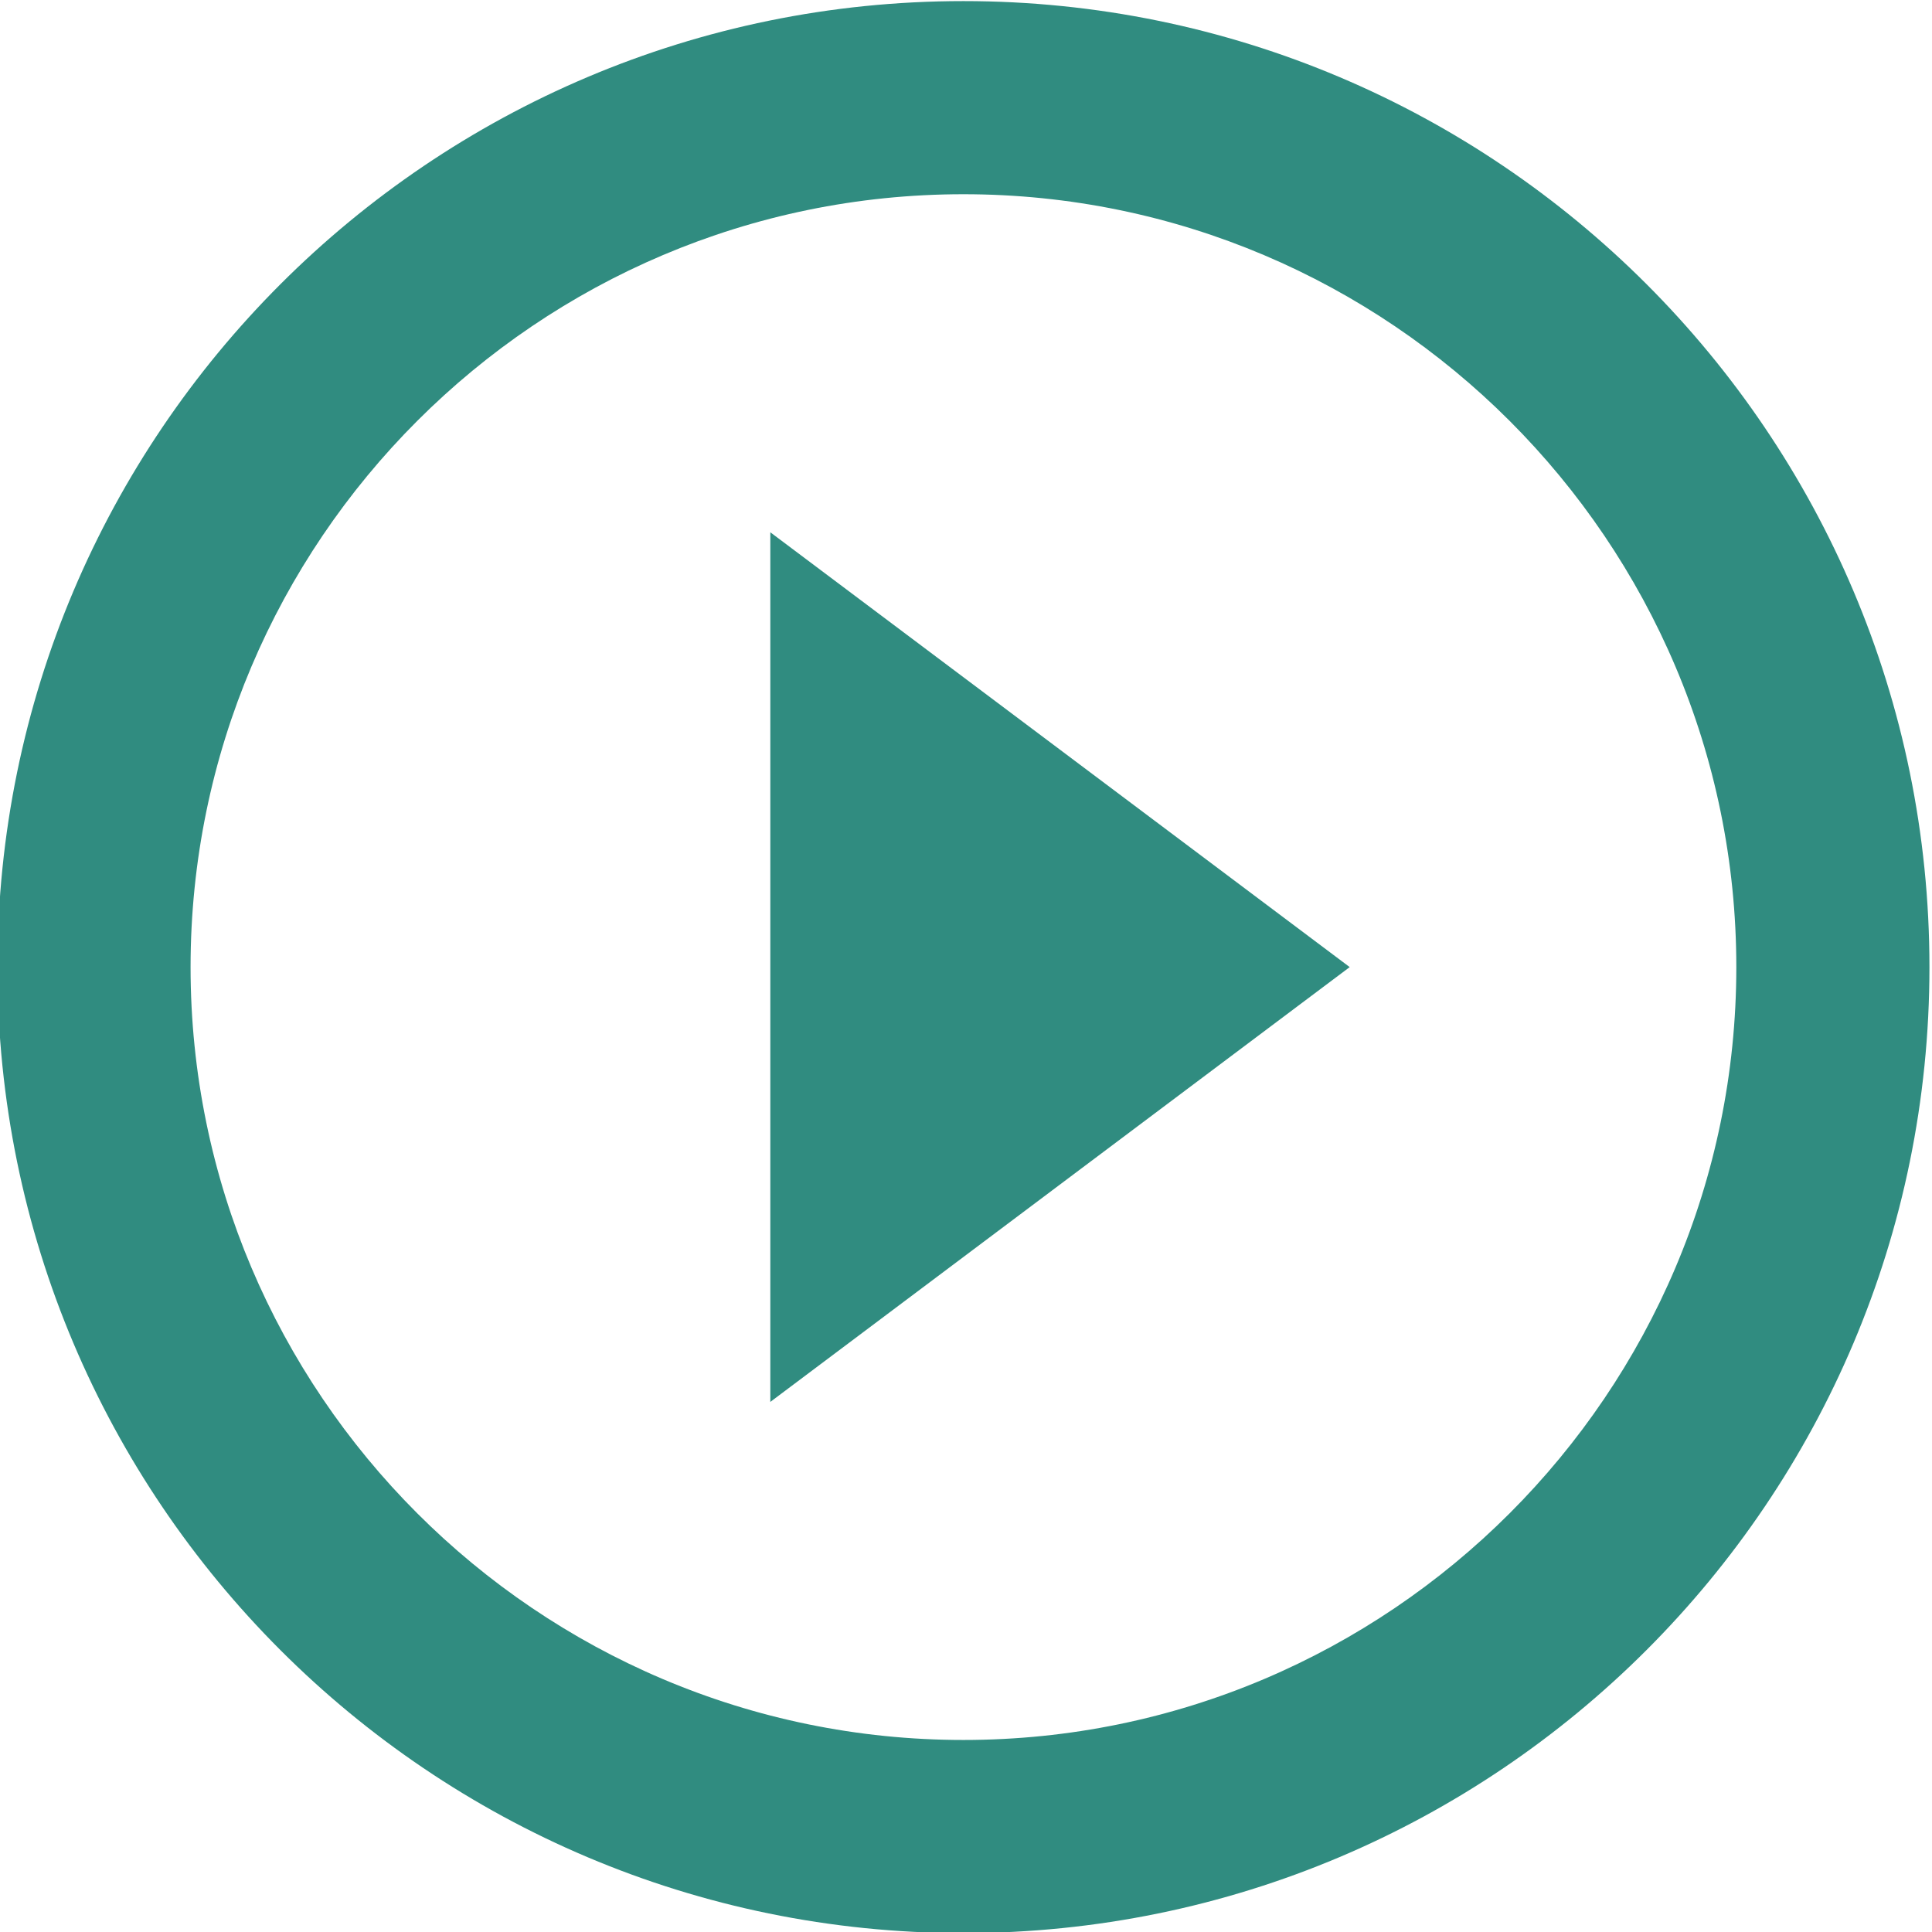
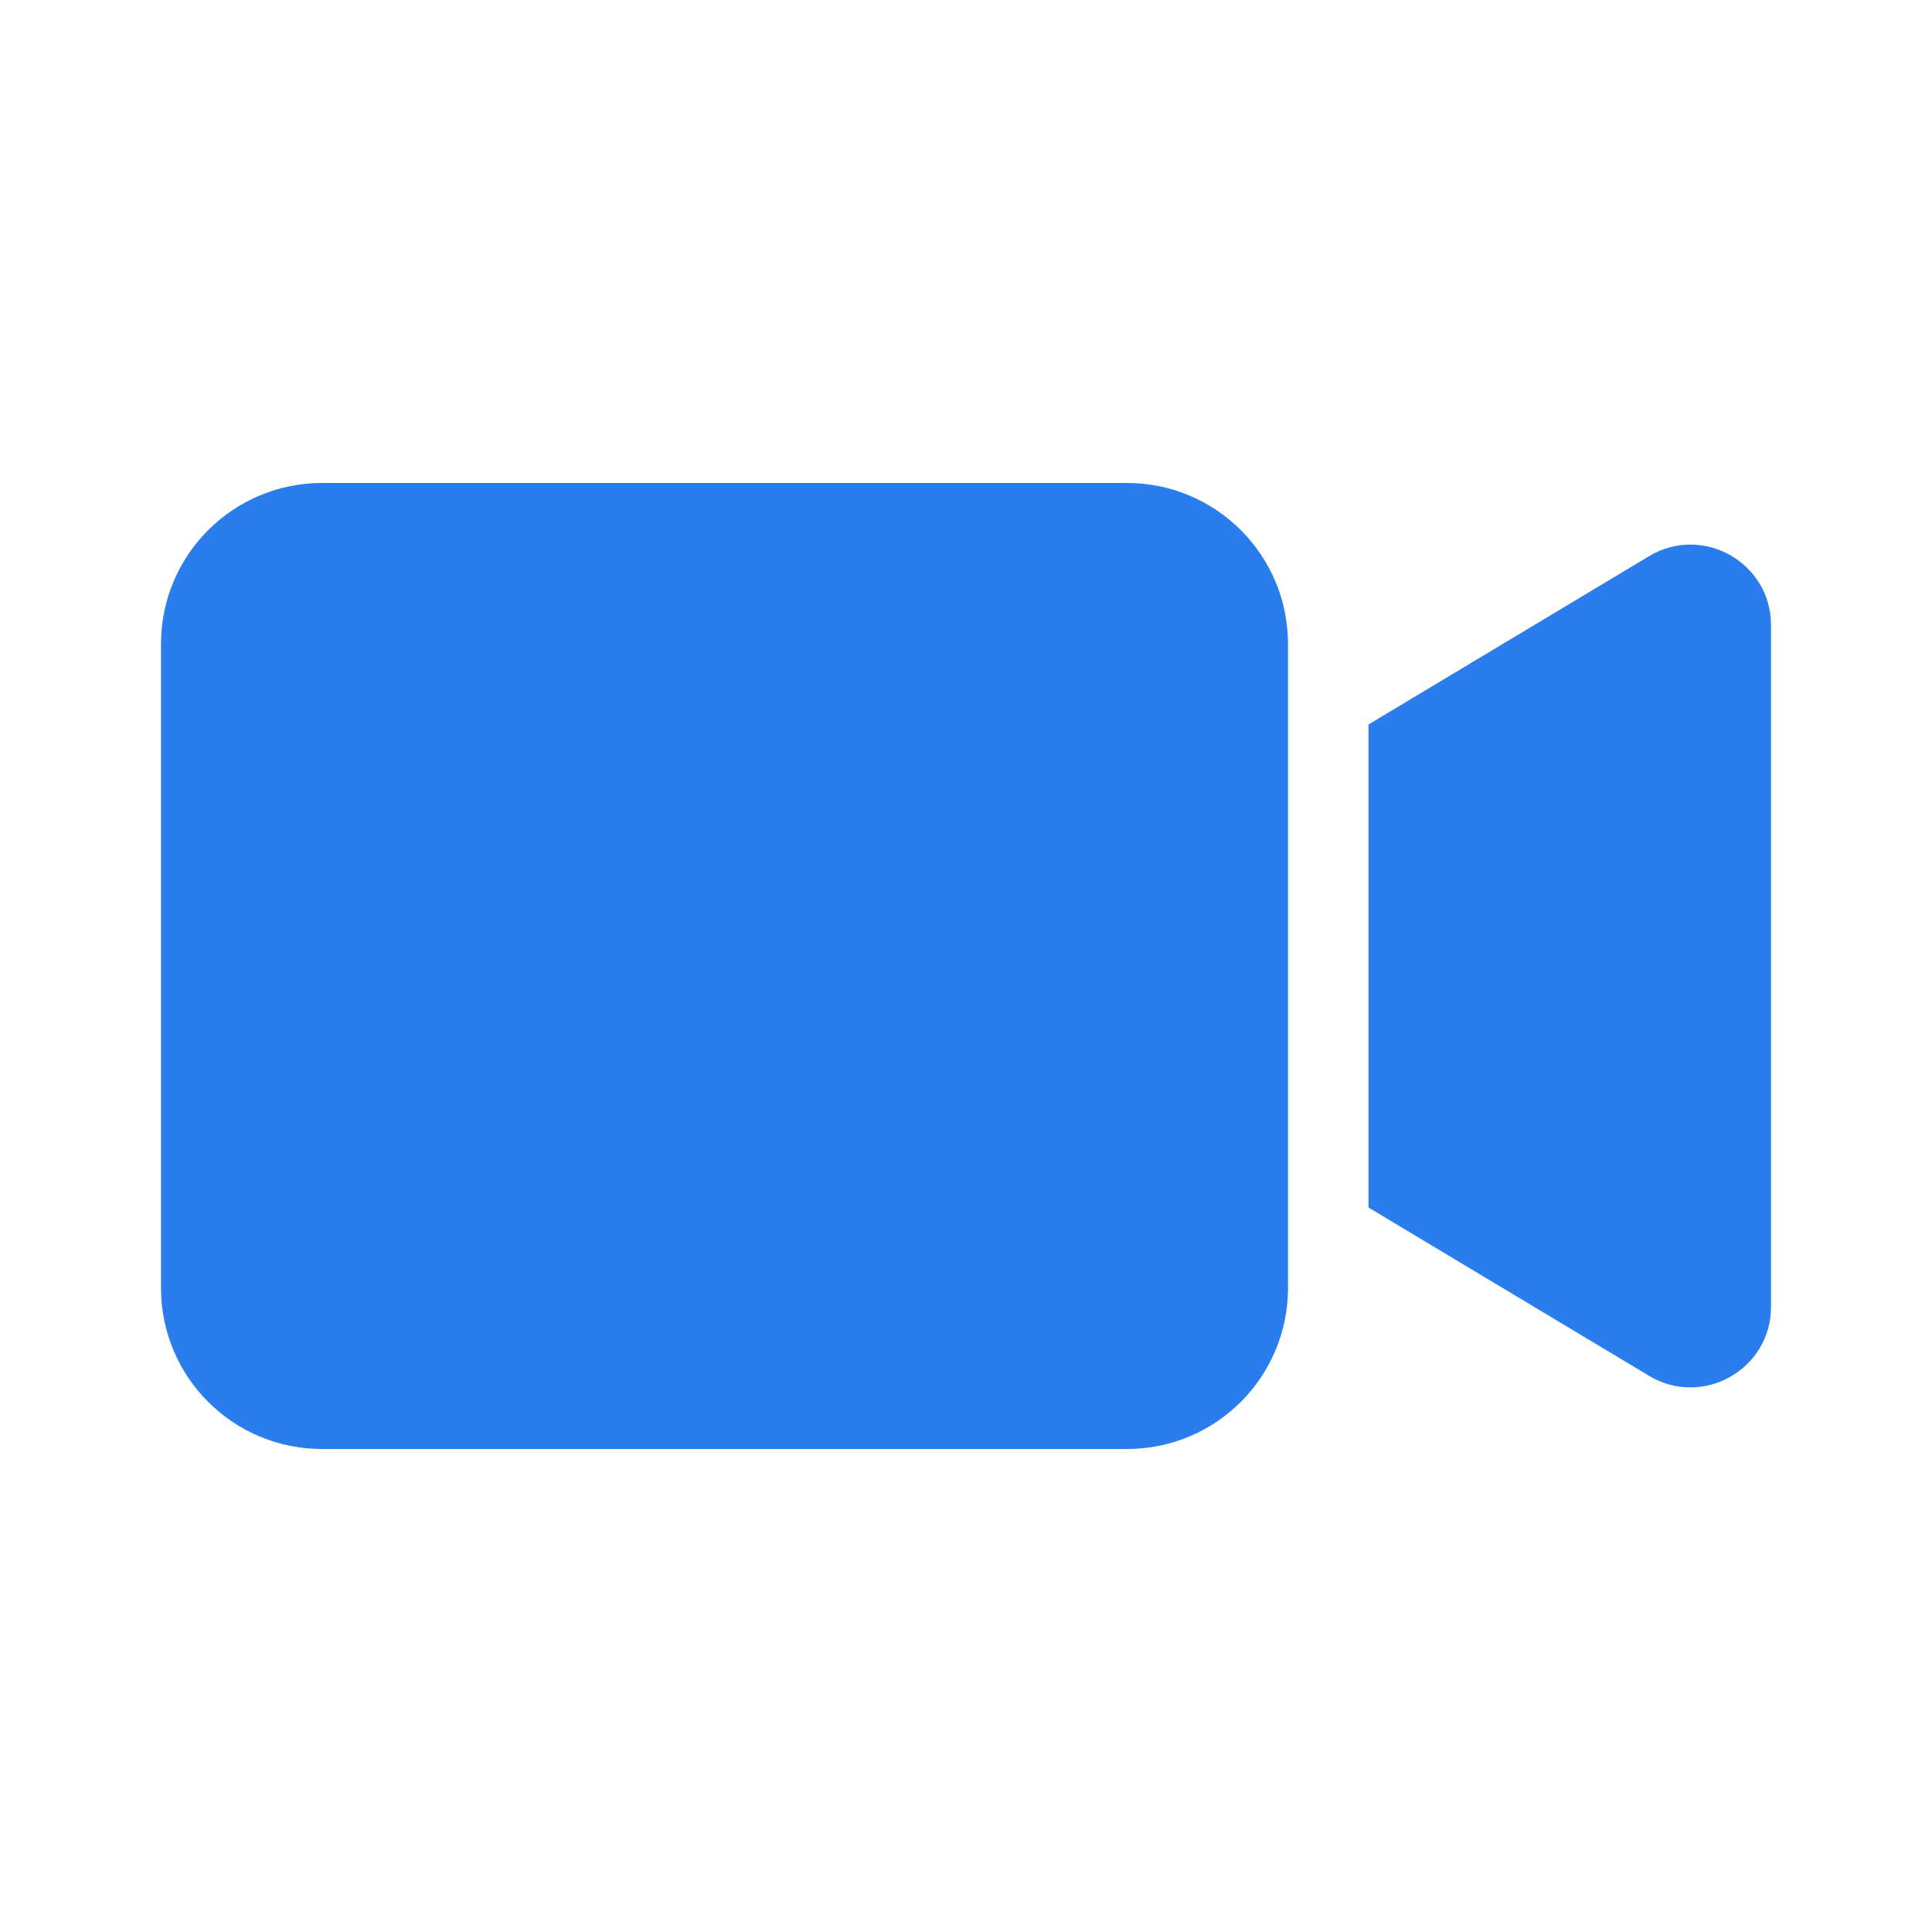
- <svg xmlns="http://www.w3.org/2000/svg" height="5.292mm" width="5.292mm" version="1.1" viewBox="0 0 5.292 5.292">
-   <g transform="translate(-142.5 -145.43)">
-     <path d="m144.61 149.27 1.587-1.191-1.587-1.191zm0.529-3.837c-1.46 0-2.646 1.185-2.646 2.646s1.185 2.646 2.646 2.646 2.646-1.185 2.646-2.646-1.185-2.646-2.646-2.646zm0 4.763c-1.167 0-2.117-0.95-2.117-2.117s0.95-2.117 2.117-2.117 2.117 0.95 2.117 2.117-0.95 2.117-2.117 2.117z" stroke-width=".265" fill="#308c80" />
-   </g>
+ <svg xmlns="http://www.w3.org/2000/svg" width="24" height="24" viewBox="0 0 24 24" fill="none">
+   <path fill-rule="evenodd" clip-rule="evenodd" d="M4 6C2.895 6 2 6.895 2 8V16C2 17.105 2.895 18 4 18H14C15.105 18 16 17.105 16 16V8C16 6.895 15.105 6 14 6H4ZM17 9L20.485 6.909C21.152 6.509 22 6.989 22 7.766V16.234C22 17.011 21.152 17.491 20.485 17.091L17 15V9Z" fill="#2A7DEC" />
</svg>
